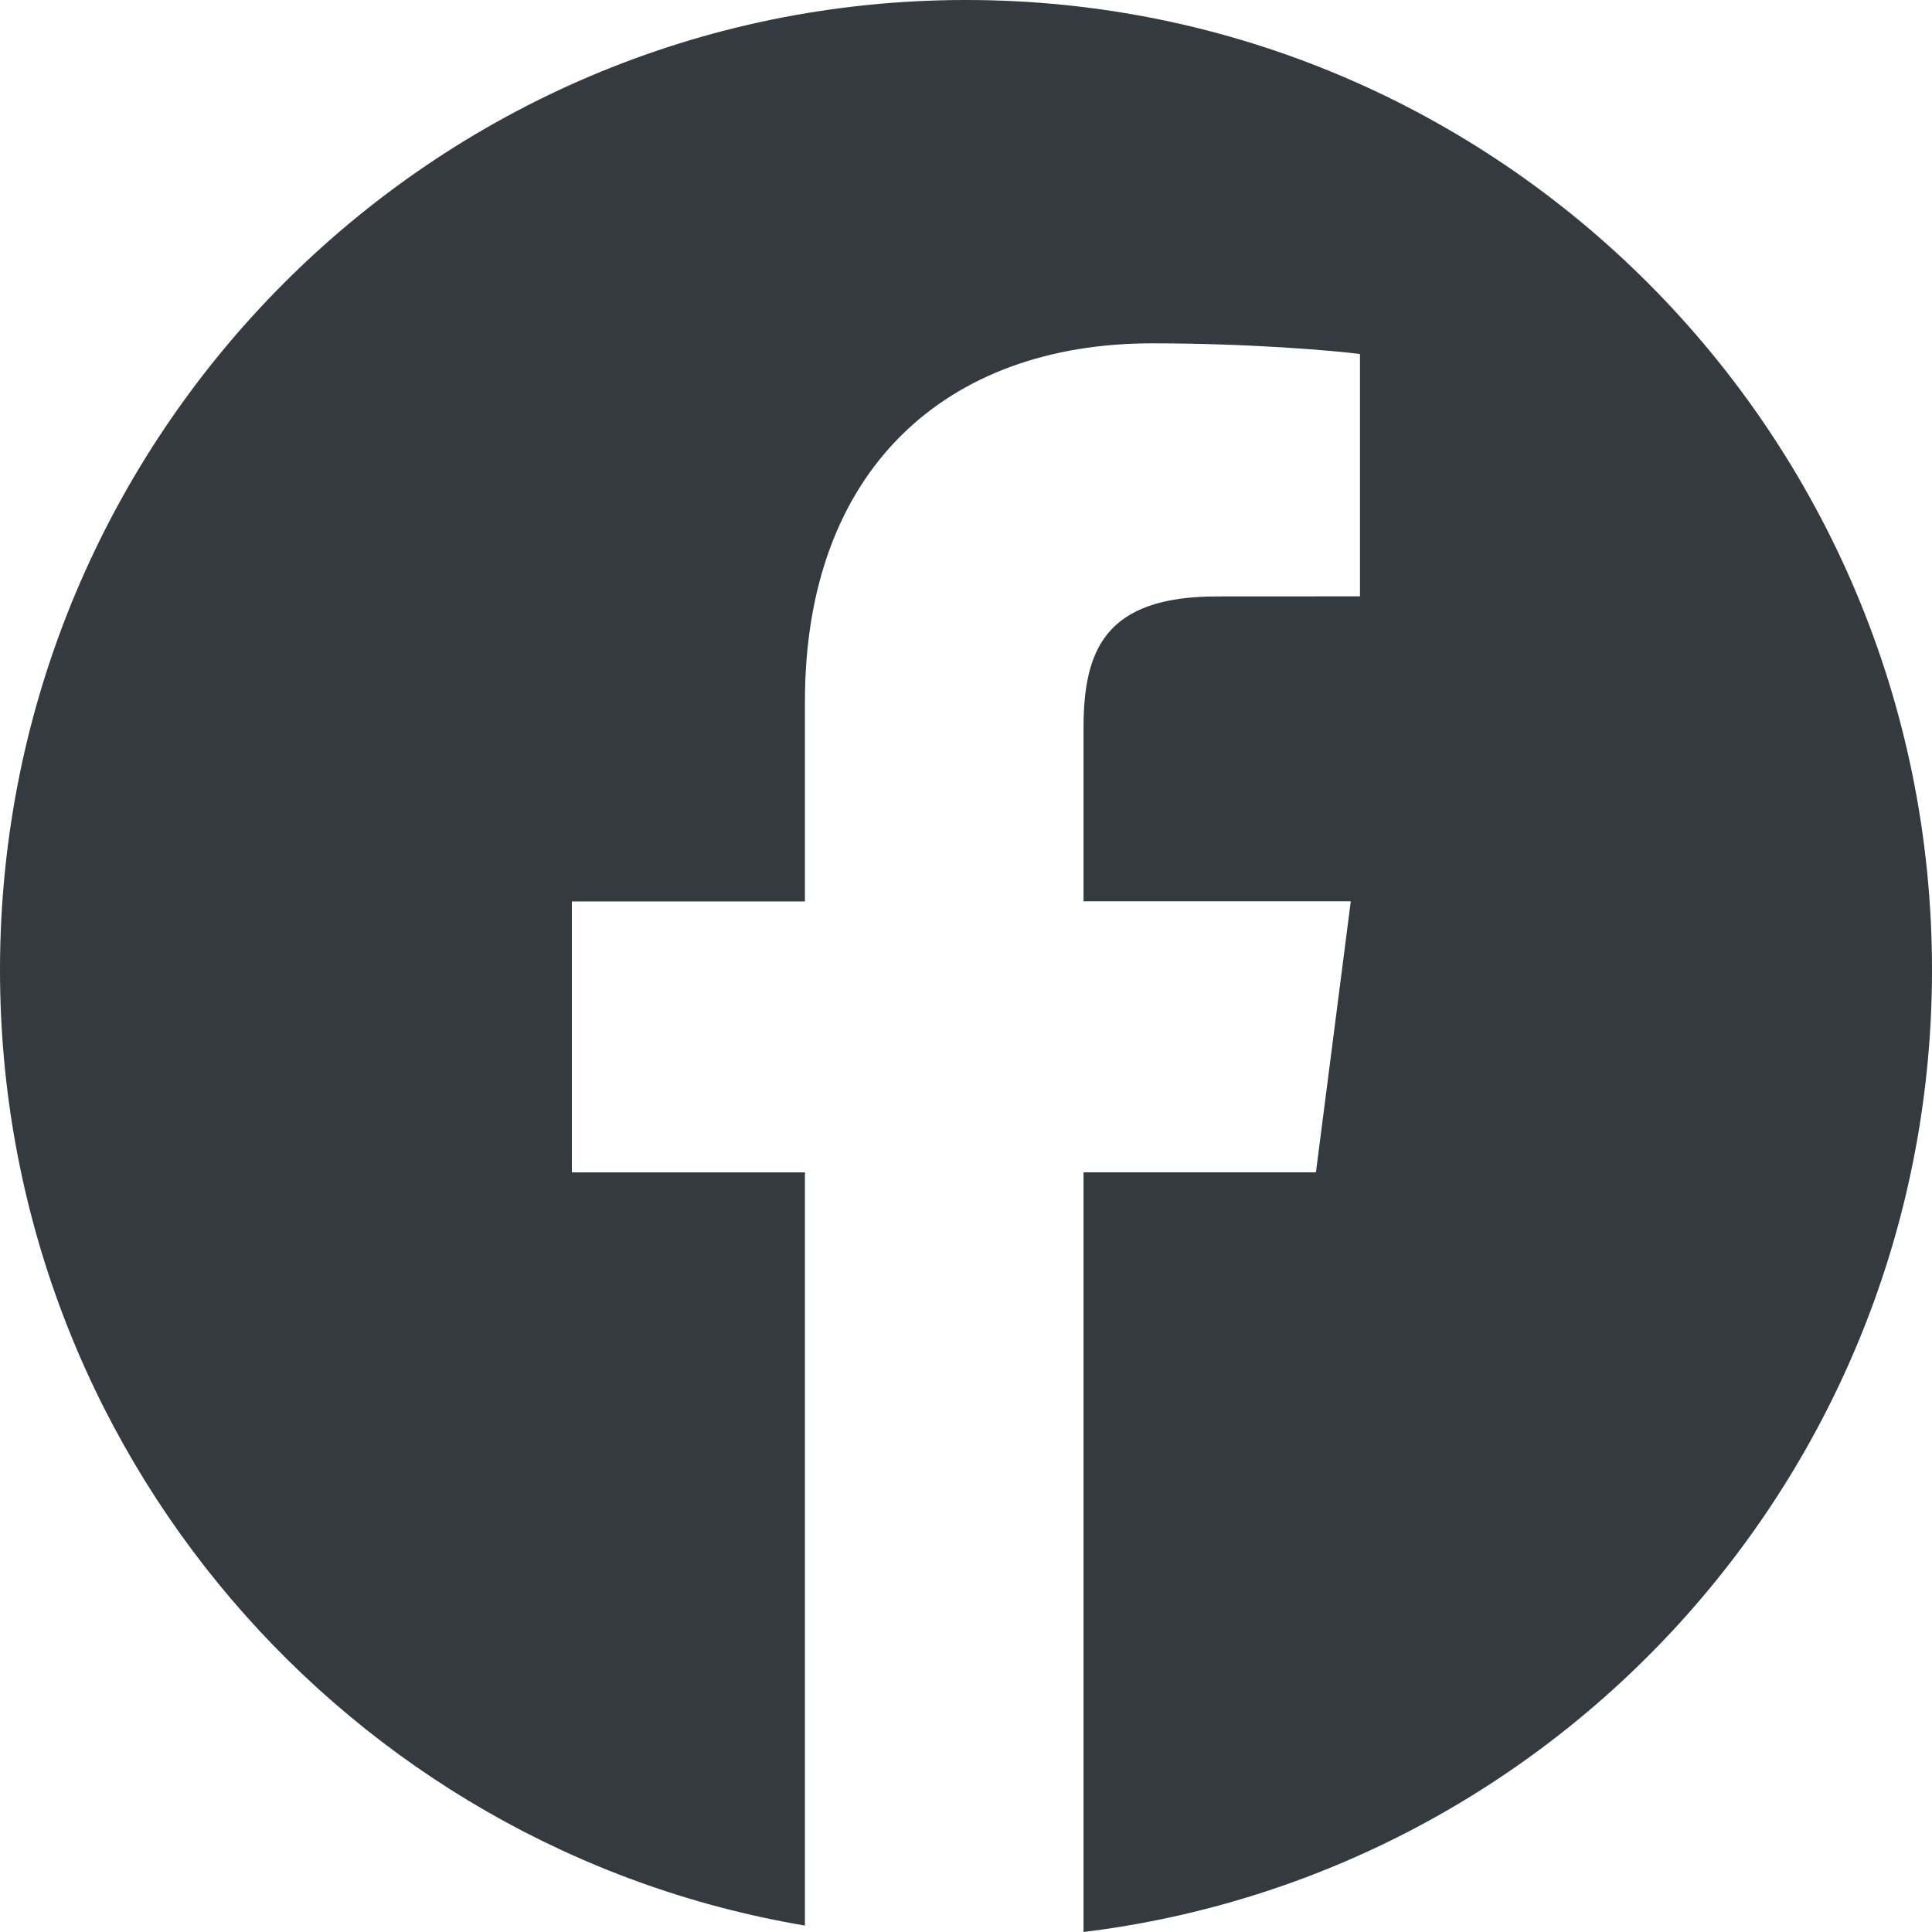
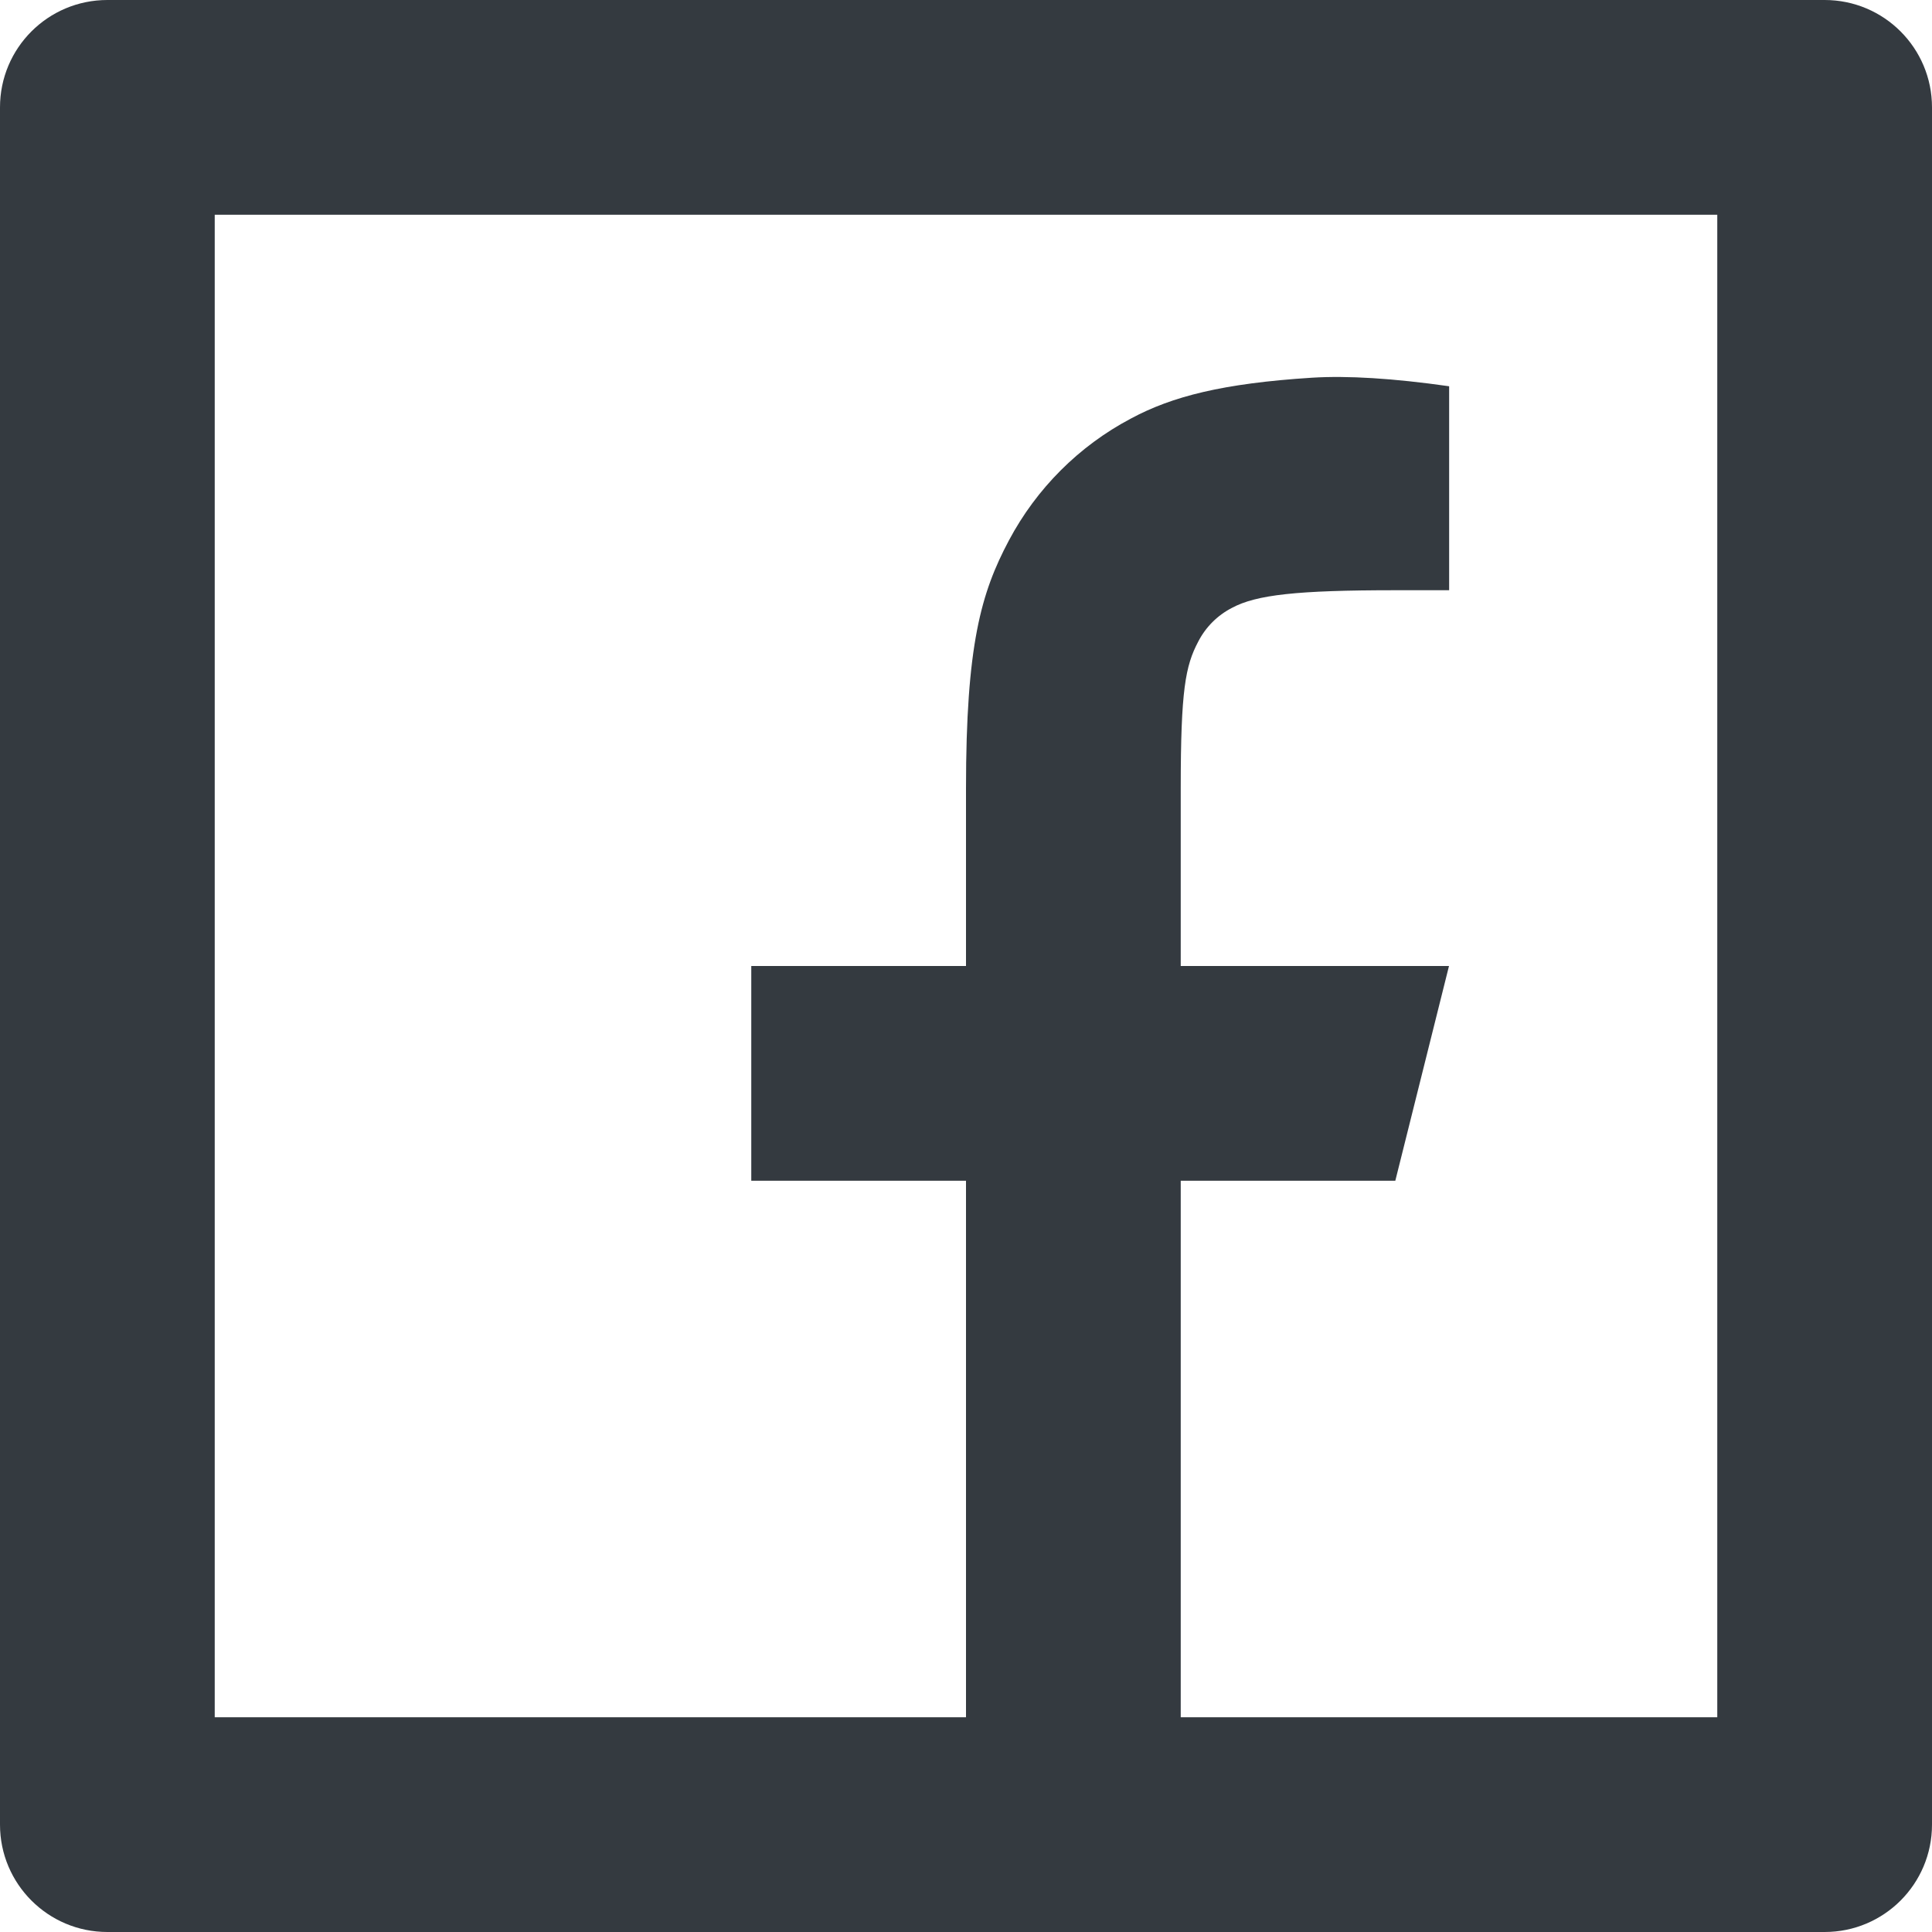
- <svg xmlns="http://www.w3.org/2000/svg" width="24px" height="24px" viewBox="0 0 24 24" version="1.1">
-   <g id="1.-Design" stroke="none" stroke-width="1" fill="none" fill-rule="evenodd">
-     <g id="HP" transform="translate(-1556, -24)" fill="#343A40" fill-rule="nonzero">
-       <g id="facebook-circular-logo" transform="translate(1556, 24)">
-         <path d="M12,0 C5.373,0 0,5.395 0,12.05 C0,18.019 4.326,22.962 9.999,23.92 L9.999,14.564 L7.104,14.564 L7.104,11.198 L9.999,11.198 L9.999,8.715 C9.999,5.835 11.751,4.265 14.31,4.265 C15.535,4.265 16.589,4.357 16.894,4.398 L16.894,7.408 L15.119,7.409 C13.728,7.409 13.46,8.073 13.46,9.047 L13.46,11.196 L16.78,11.196 L16.347,14.563 L13.46,14.563 L13.46,24 C19.397,23.274 24,18.205 24,12.047 C24,5.395 18.627,0 12,0 Z" id="Path" />
-       </g>
-     </g>
-   </g>
+ <svg xmlns="http://www.w3.org/2000/svg" width="14" height="14" viewBox="0 0 14 14">
+   <path d="M8.556 12.444h3.888V1.556H1.556v10.888H7V8.556H5.444V7H7V5.714c0-1.04.109-1.418.311-1.798.2-.376.507-.684.884-.883.297-.16.666-.255 1.312-.296.256-.016.587.004.994.062v1.478h-.39c-.713 0-1.008.033-1.184.128a.565.565 0 00-.244.244c-.093.176-.127.35-.127 1.064V7H10.5l-.389 1.556H8.556v3.888zM.778 0h12.444c.43 0 .778.348.778.778v12.444c0 .43-.348.778-.778.778H.778A.778.778 0 010 13.222V.778C0 .348.348 0 .778 0z" fill="#343A40" fill-rule="nonzero" />
</svg>
